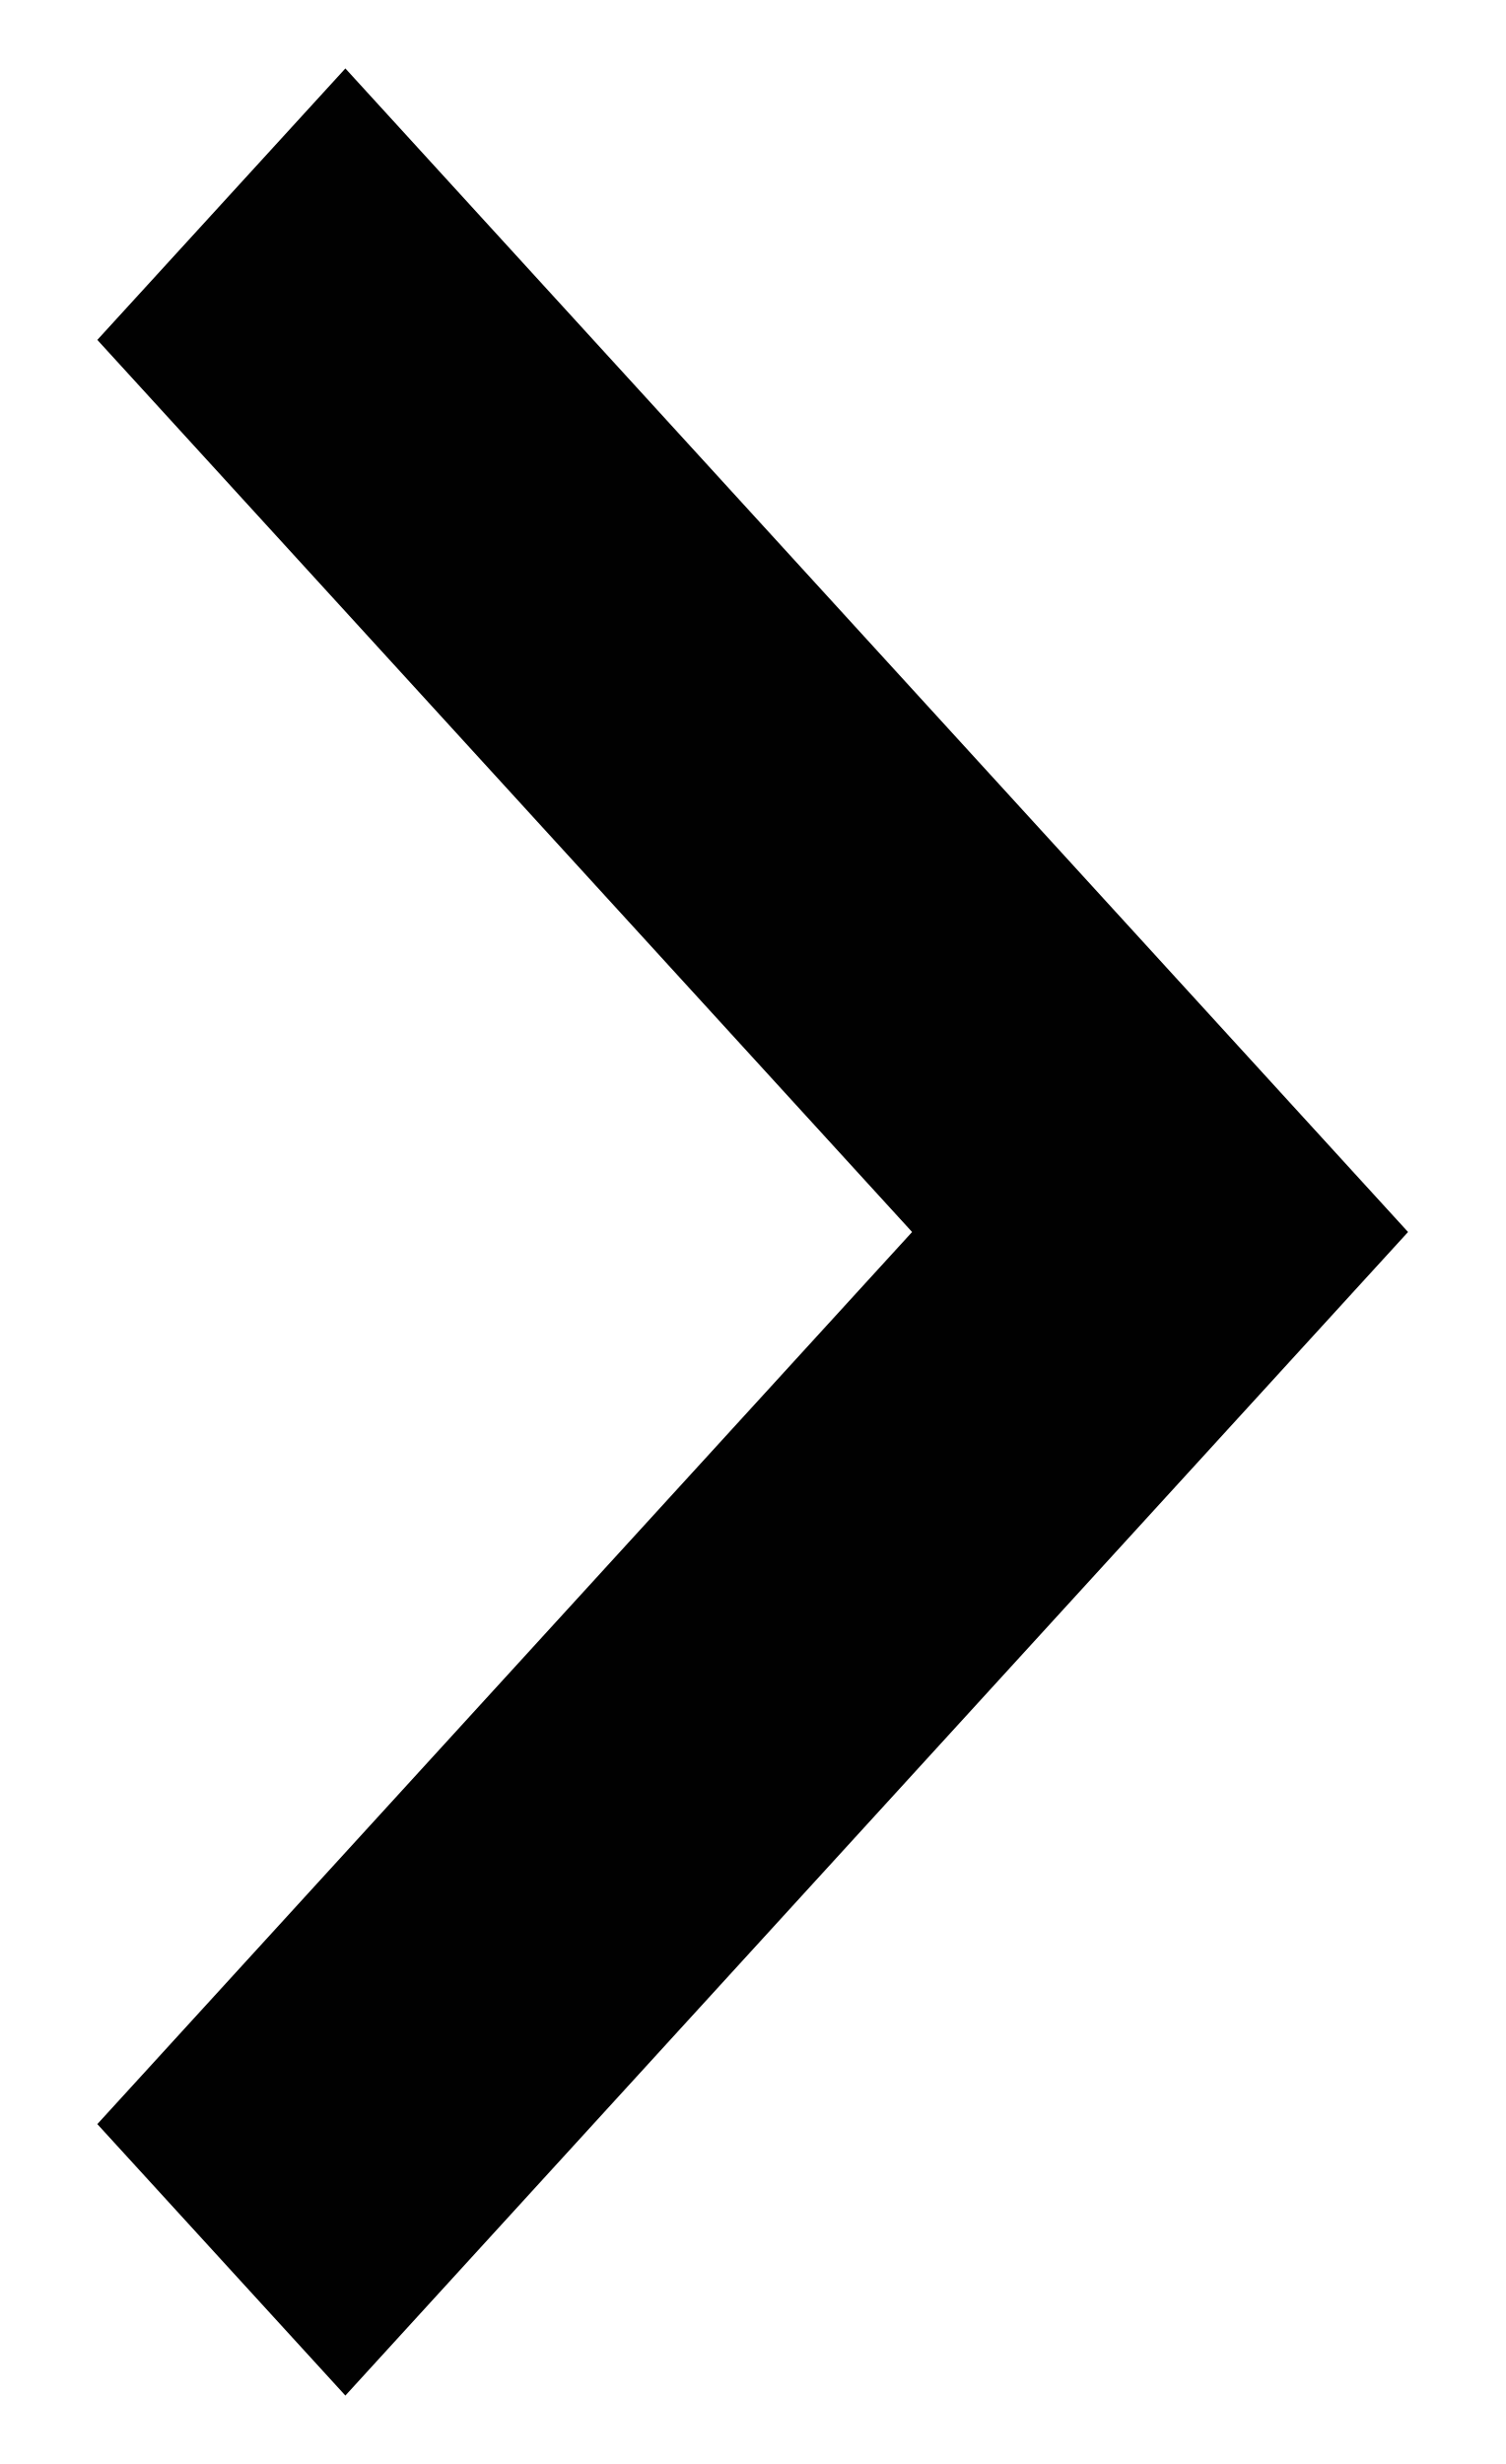
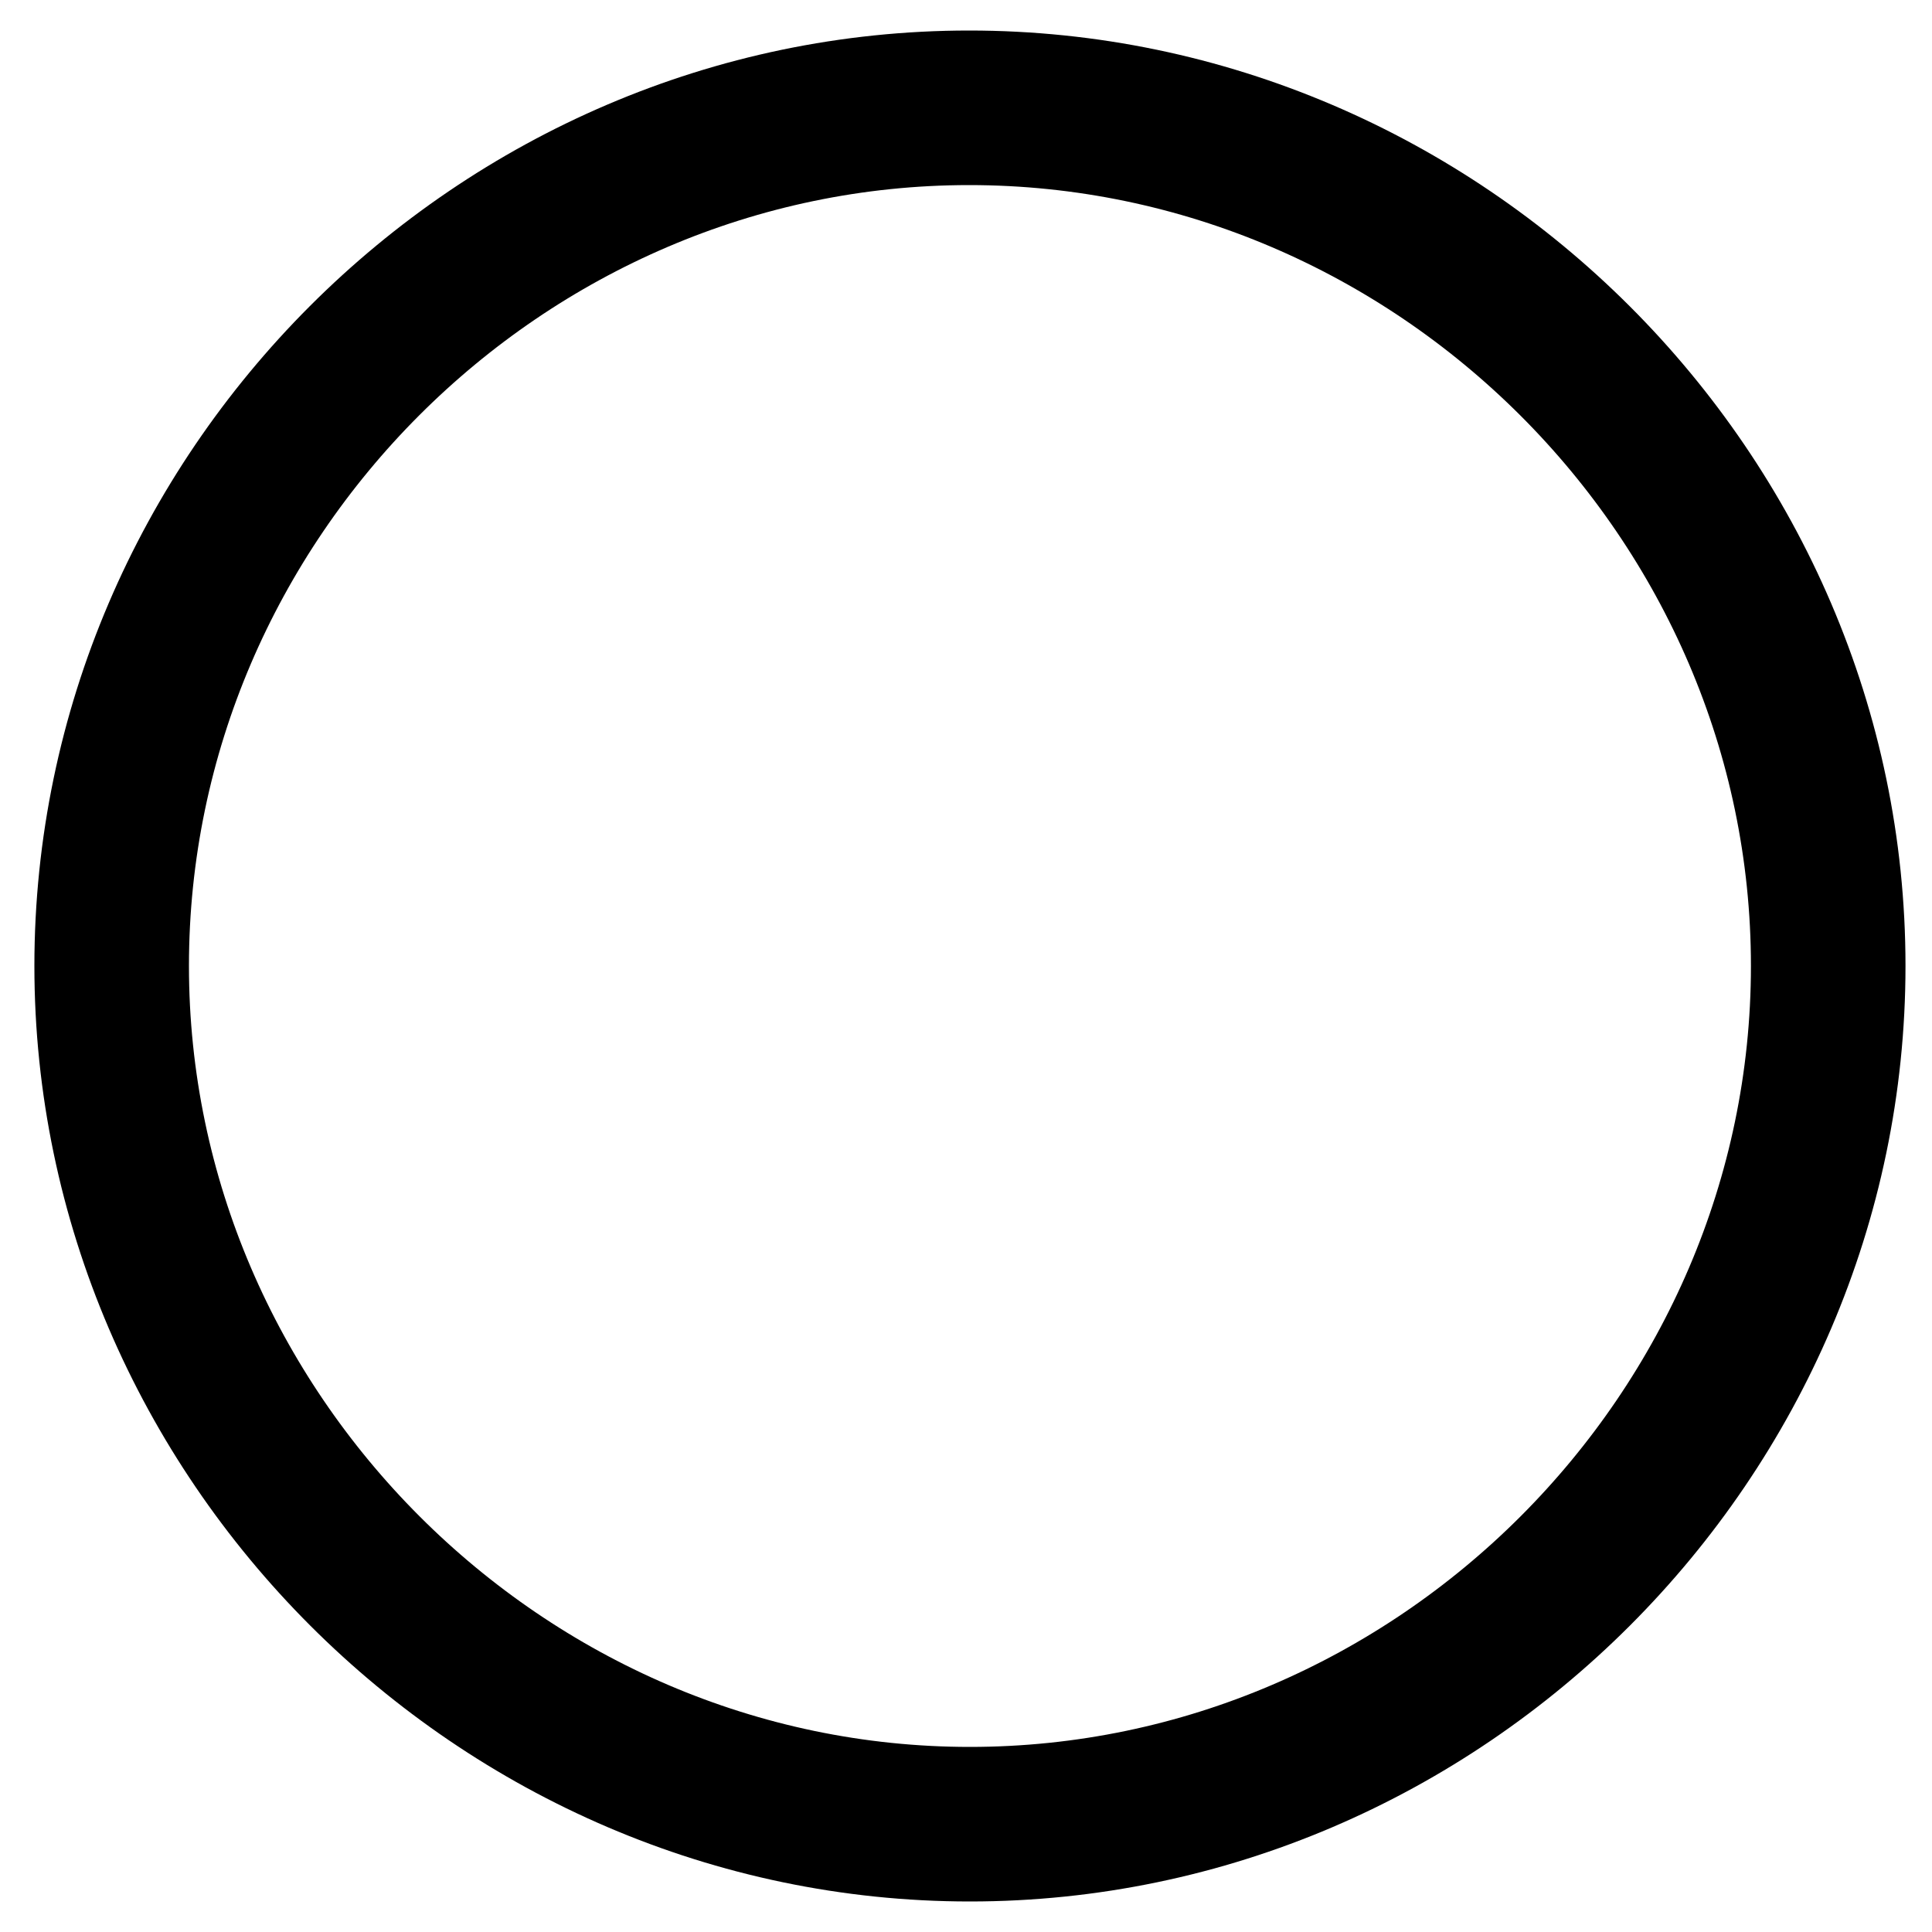
- <svg xmlns="http://www.w3.org/2000/svg" width="11" height="18" viewBox="0 0 11 18" fill="none">
-   <path d="M2.523 17.5L0.711 15.517L6.663 9L0.711 2.483L2.523 0.5L10.286 9L2.523 17.5Z" fill="#010101" />
+ <svg xmlns="http://www.w3.org/2000/svg" width="25" height="25" viewBox="0 0 25 25" fill="none">
+   <path d="M23.657 12.499C23.657 18.57 18.63 23.605 12.55 23.605C6.482 23.605 1.445 18.569 1.445 12.499C1.445 6.42 6.473 1.395 12.541 1.395C18.622 1.395 23.657 6.421 23.657 12.499Z" stroke="black" stroke-width="2" />
</svg>
